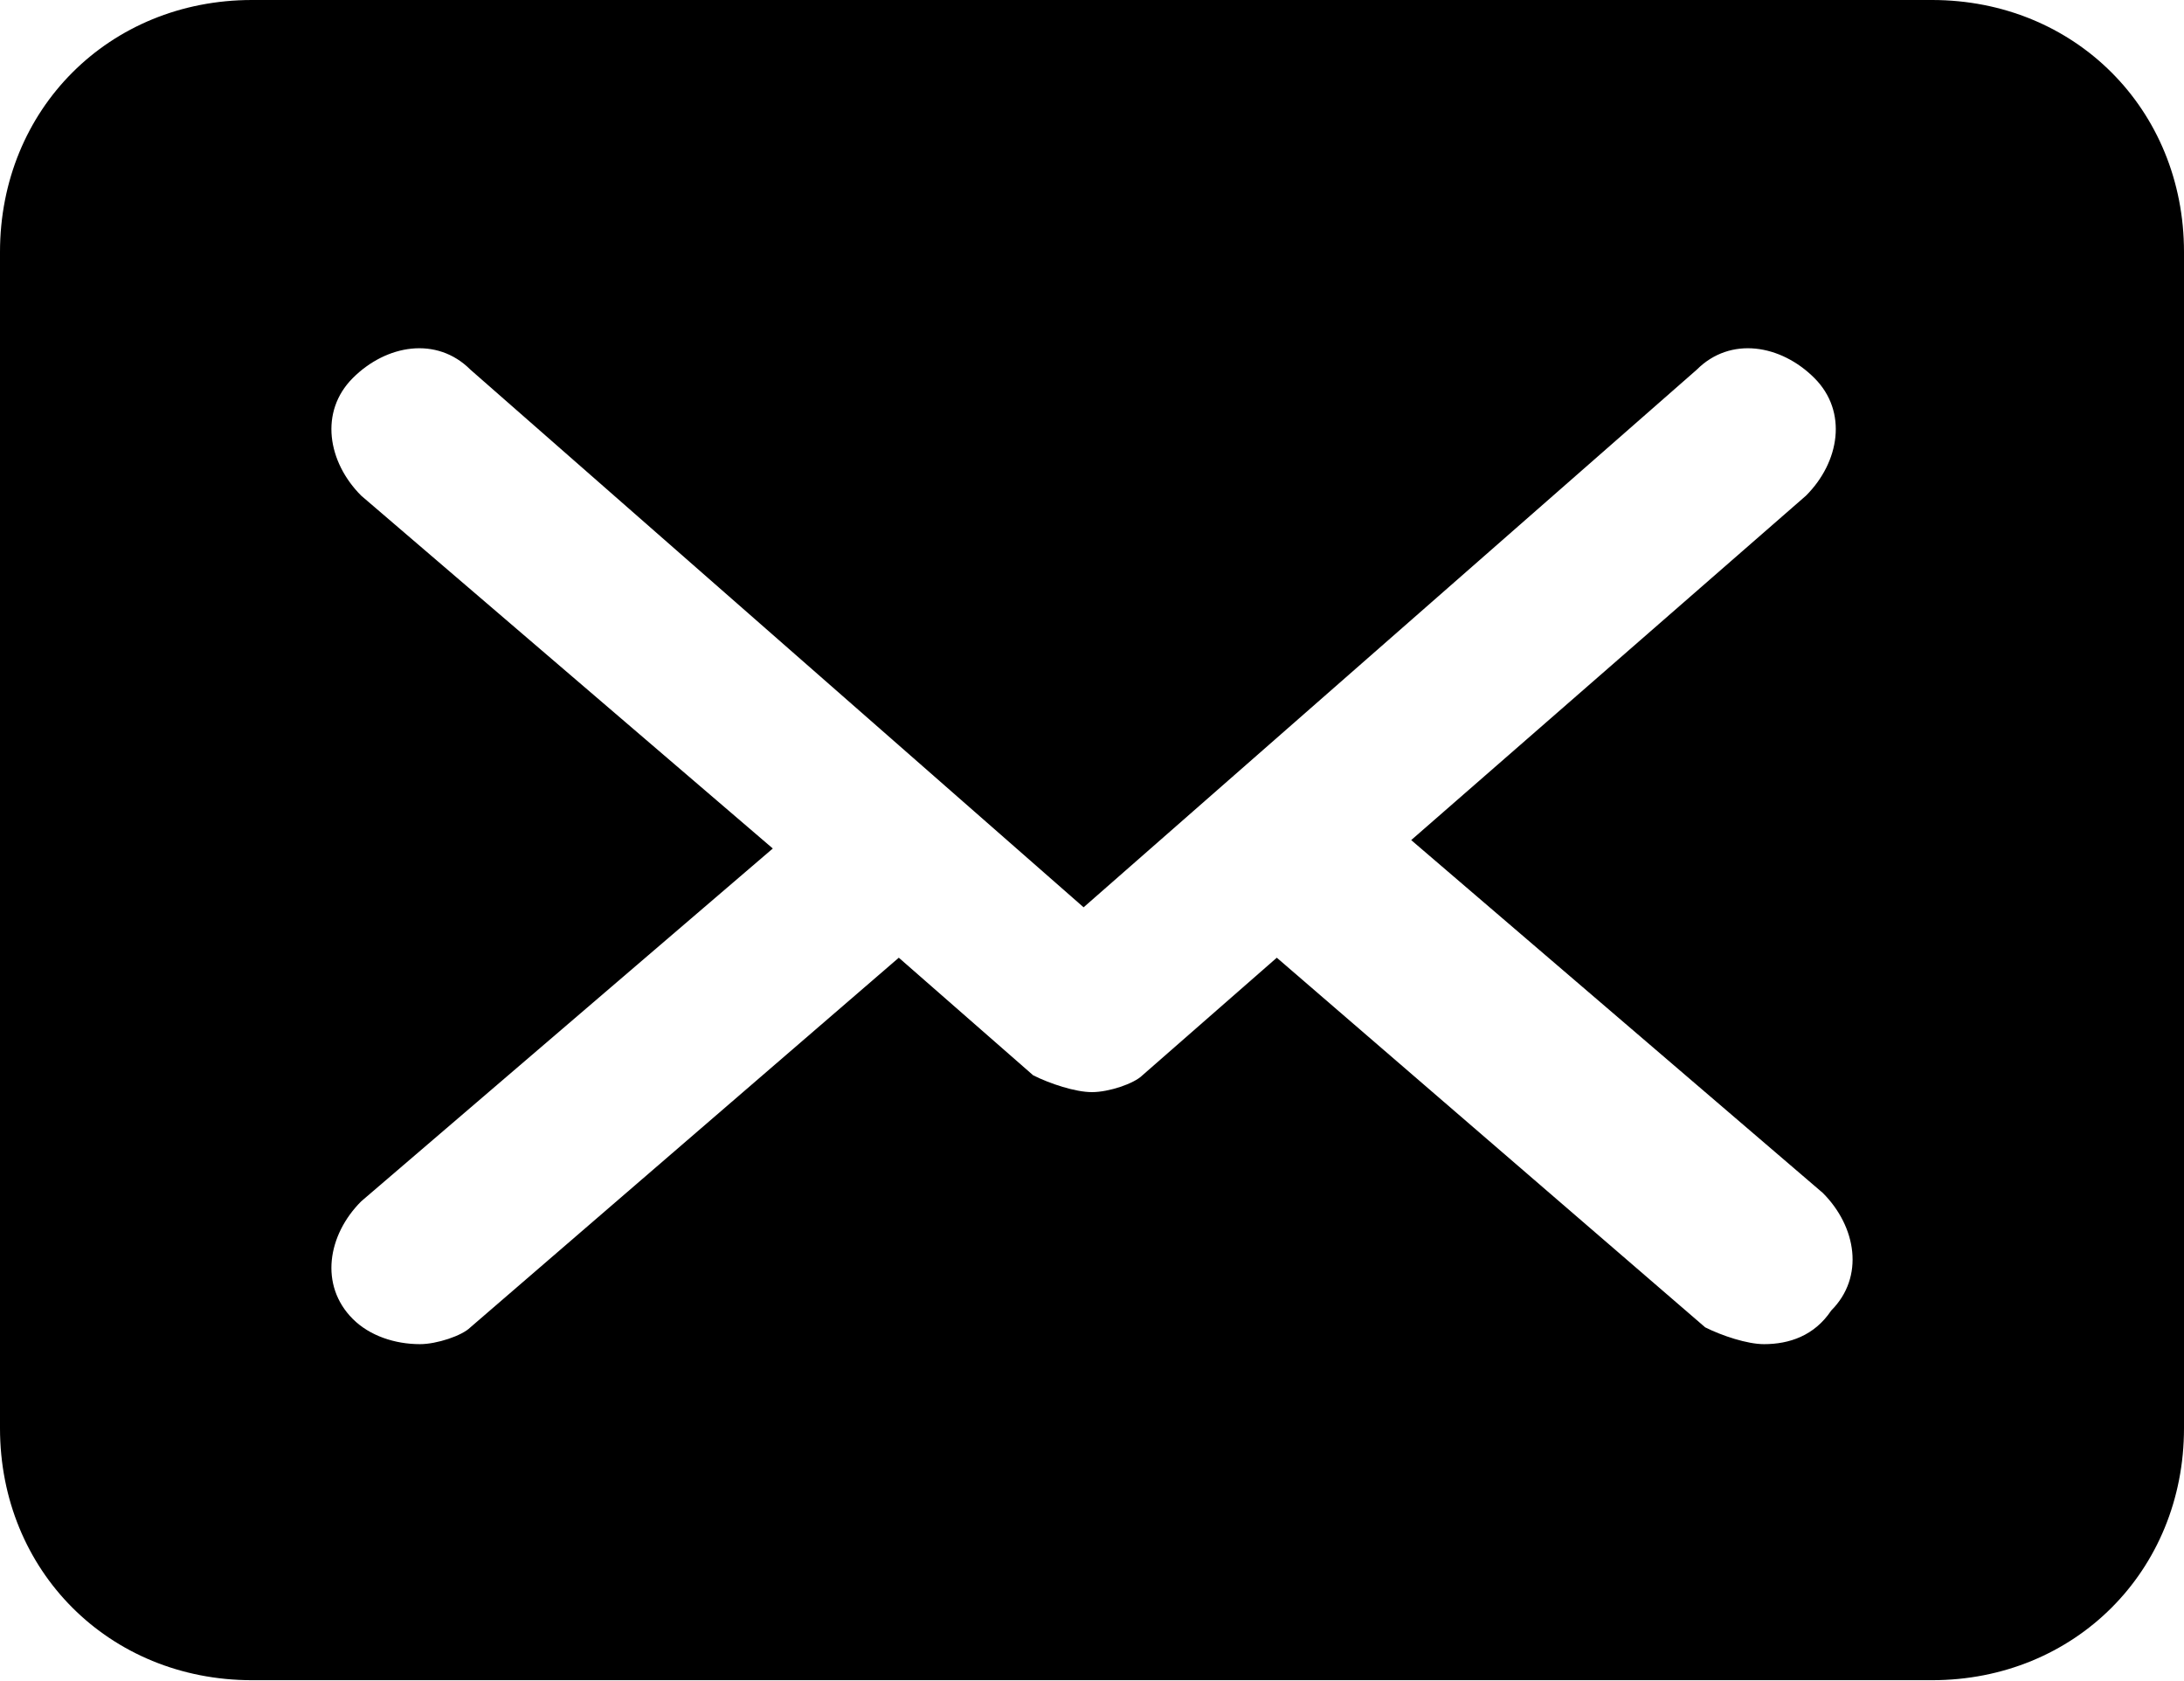
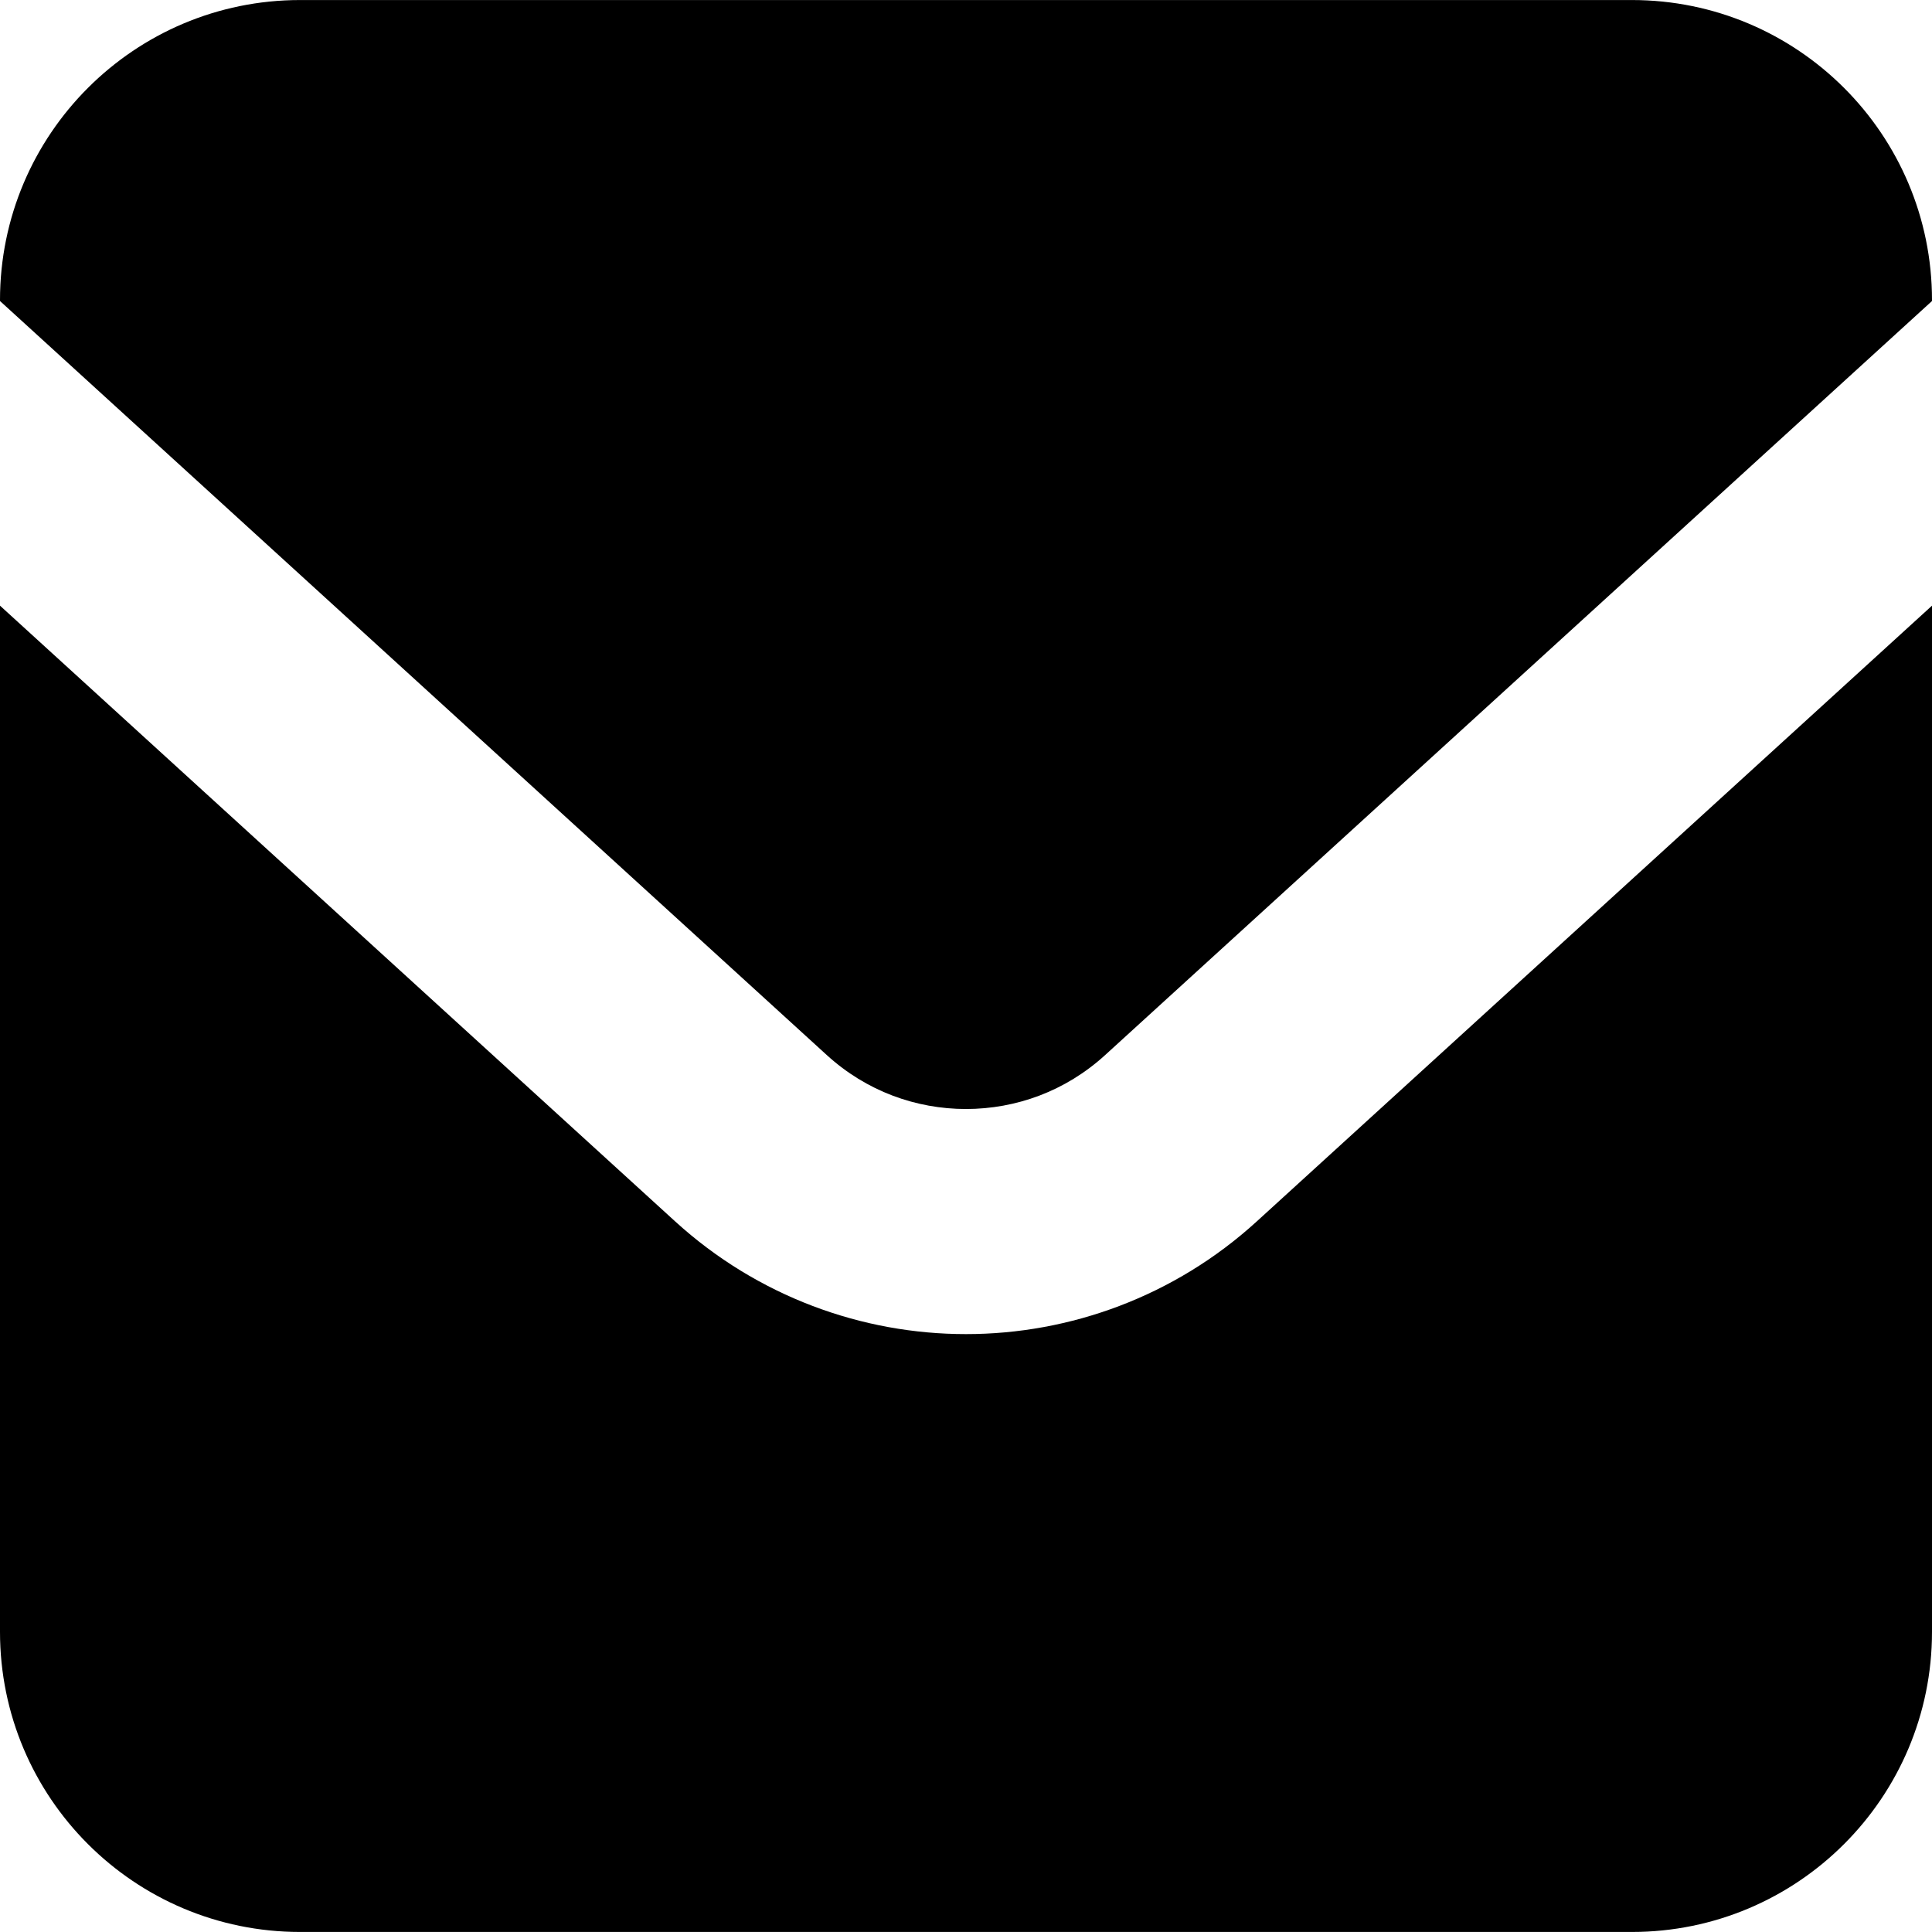
- <svg xmlns="http://www.w3.org/2000/svg" fill="#000000" height="500" width="650" version="1.1" id="Icons" viewBox="0 0 26 20" xml:space="preserve">
-   <defs id="defs7" />
-   <path d="M 23,0 H 3 C 1.3,0 0,1.3 0,3 v 14 c 0,1.7 1.3,3 3,3 h 20 c 1.7,0 3,-1.3 3,-3 V 3 C 26,1.3 24.7,0 23,0 Z m -1.3,14.2 c 0.4,0.4 0.5,1 0.1,1.4 -0.2,0.3 -0.5,0.4 -0.8,0.4 -0.2,0 -0.5,-0.1 -0.7,-0.2 l -5.1,-4.4 -1.6,1.4 C 13.5,12.9 13.2,13 13,13 12.8,13 12.5,12.9 12.3,12.8 L 10.7,11.4 5.6,15.8 C 5.5,15.9 5.2,16 5,16 4.7,16 4.4,15.9 4.2,15.7 3.8,15.3 3.9,14.7 4.3,14.3 L 9.2,10.1 4.3,5.9 C 3.9,5.5 3.8,4.9 4.2,4.5 4.6,4.1 5.2,4 5.6,4.4 l 7.3,6.4 7.3,-6.4 c 0.4,-0.4 1,-0.3 1.4,0.1 0.4,0.4 0.3,1 -0.1,1.4 L 16.8,10 Z" id="path2" />
+ <svg xmlns="http://www.w3.org/2000/svg" height="200px" width="200px" version="1.1" id="_x32_" viewBox="0 0 512 512" xml:space="preserve" fill="#000000">
+   <g id="SVGRepo_bgCarrier" stroke-width="0" />
+   <g id="SVGRepo_tracerCarrier" stroke-linecap="round" stroke-linejoin="round" />
+   <g id="SVGRepo_iconCarrier">
+     <style type="text/css"> .st0{fill:#000000;} </style>
+     <g>
+       <path class="st0" d="M432.469,0.01H79.531C35.61,0.01,0,35.62,0,79.541v0.232l219.118,199.838 c10.505,9.572,23.592,14.271,36.872,14.29c13.301-0.02,26.368-4.718,36.873-14.29L512,79.773v-0.232 C512,35.62,476.389,0.01,432.469,0.01z" />
+       <path class="st0" d="M255.99,353.55c-27.532,0.019-55.279-10-77.064-29.863L0,160.508v271.951c0,43.92,35.61,79.531,79.531,79.531 h352.938c43.92,0,79.531-35.611,79.531-79.531V160.508L333.056,323.687C311.289,343.55,283.543,353.568,255.99,353.55z" />
+     </g>
+   </g>
</svg>
